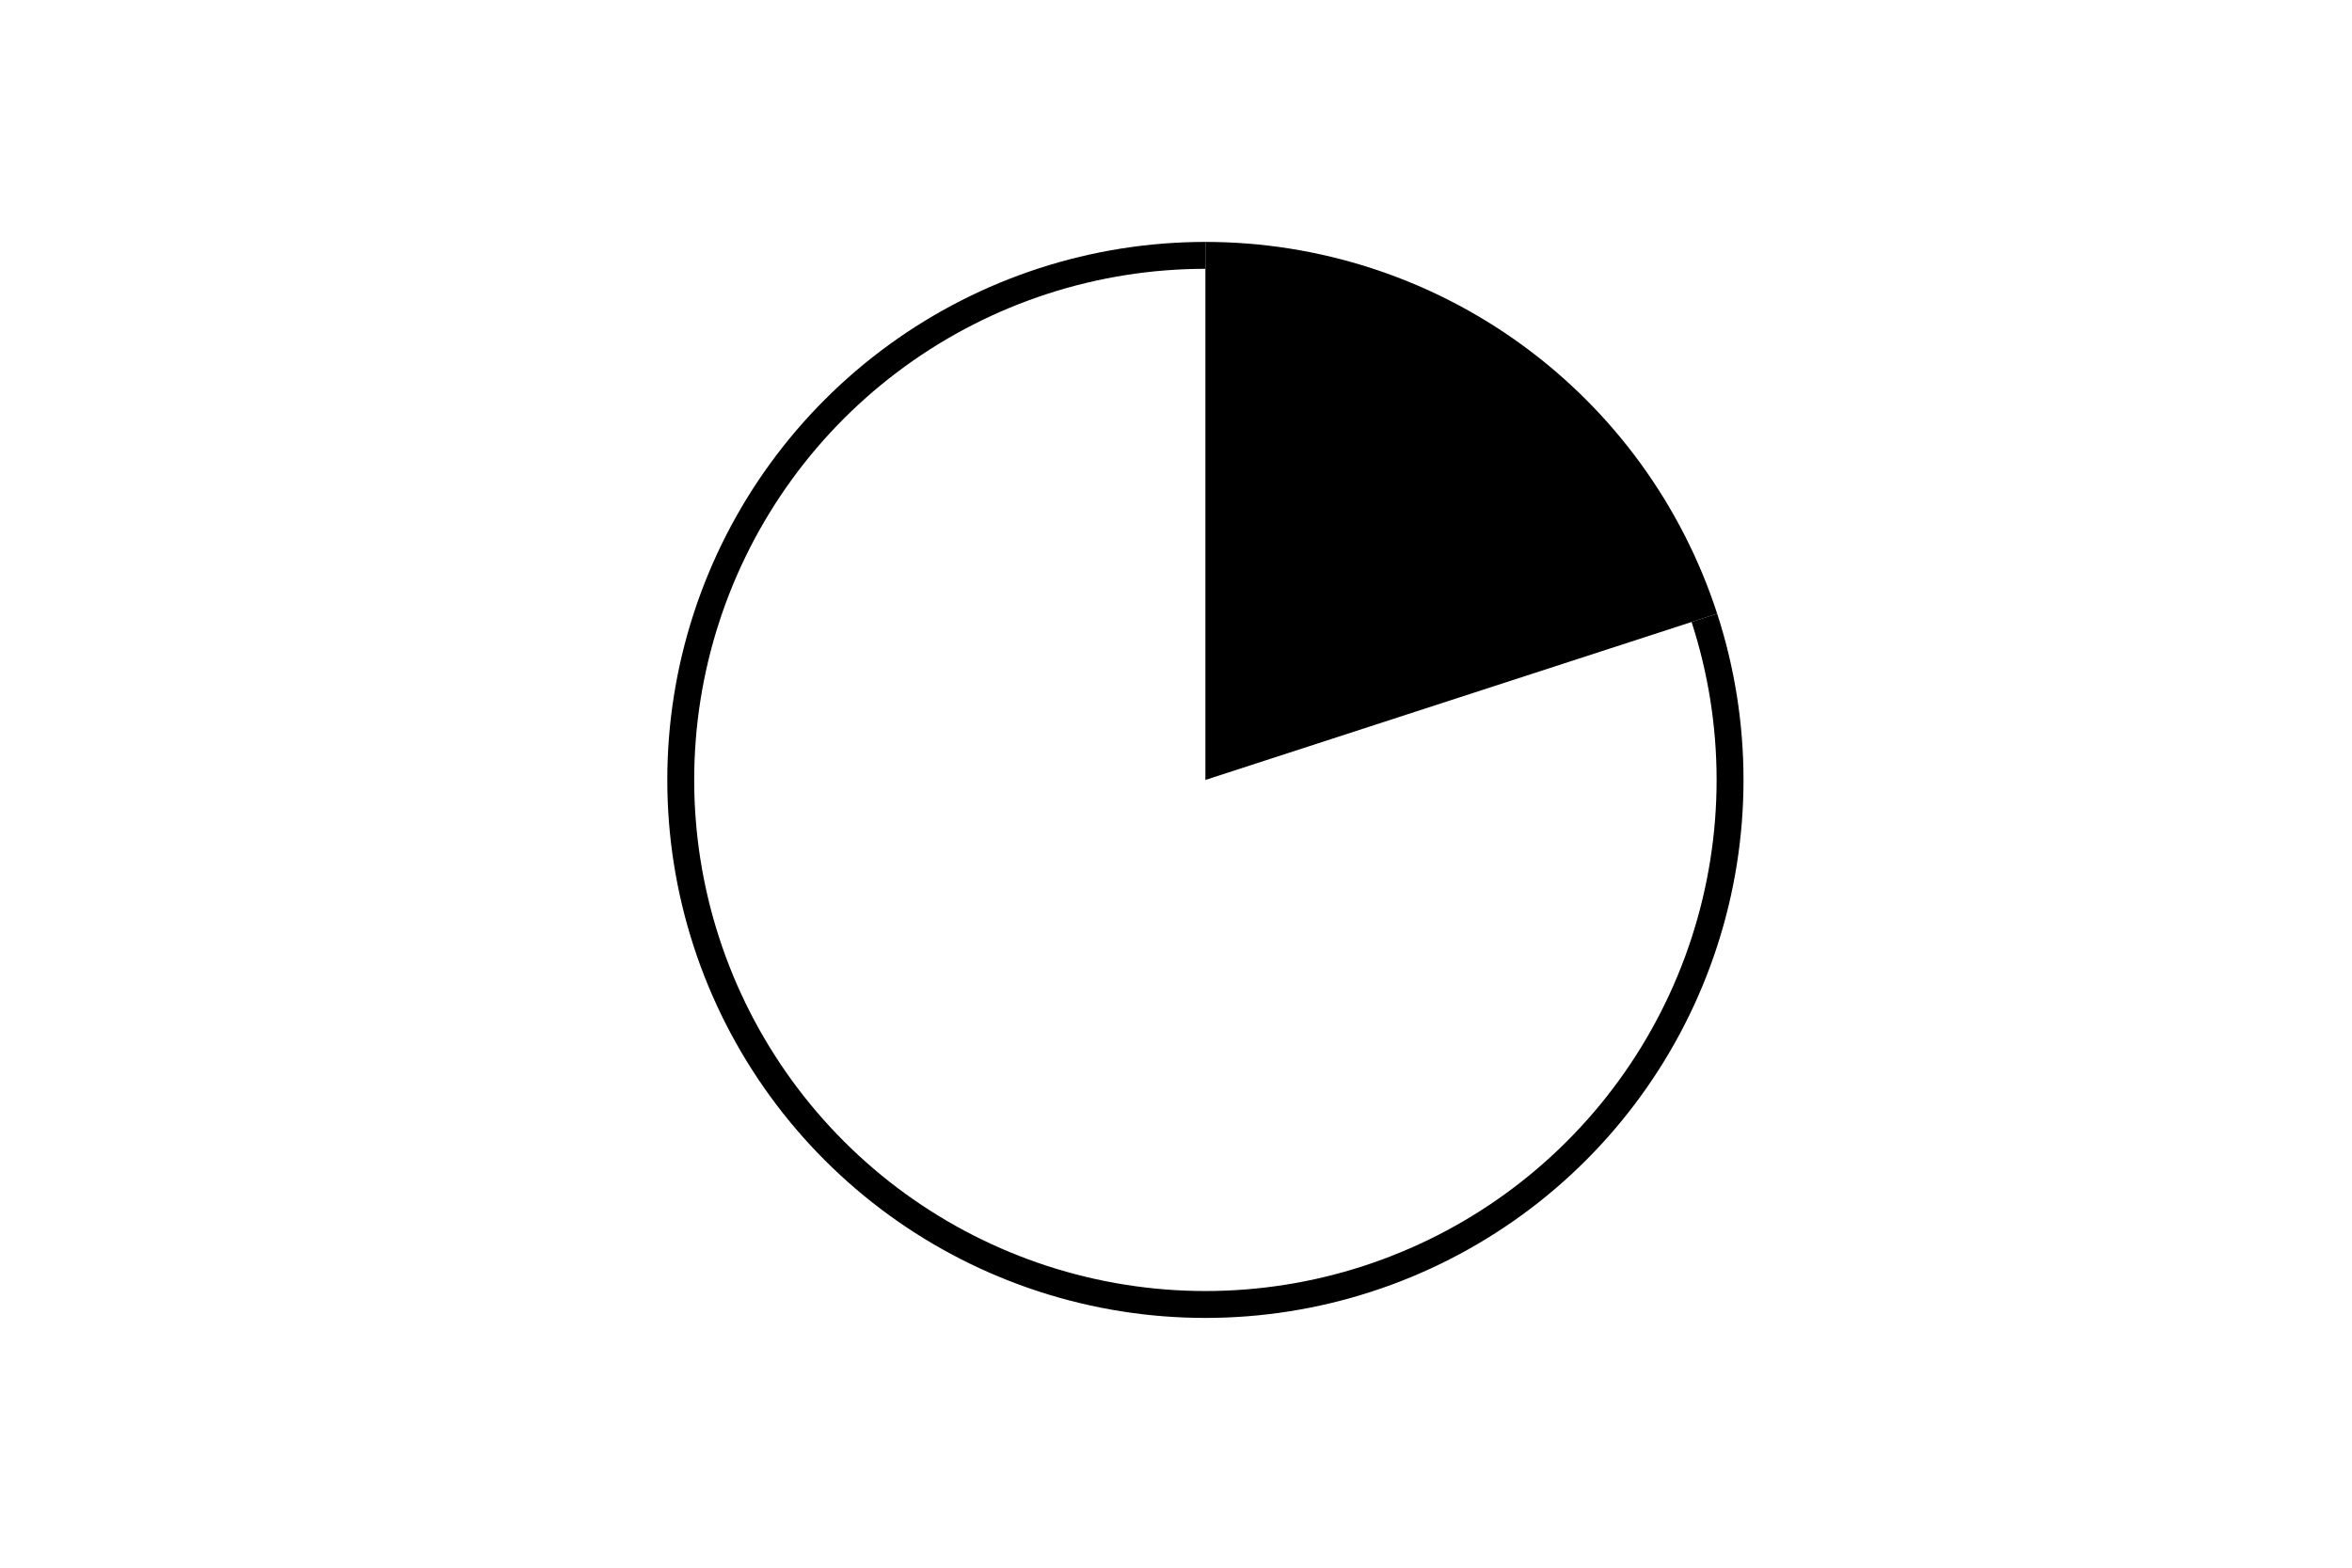
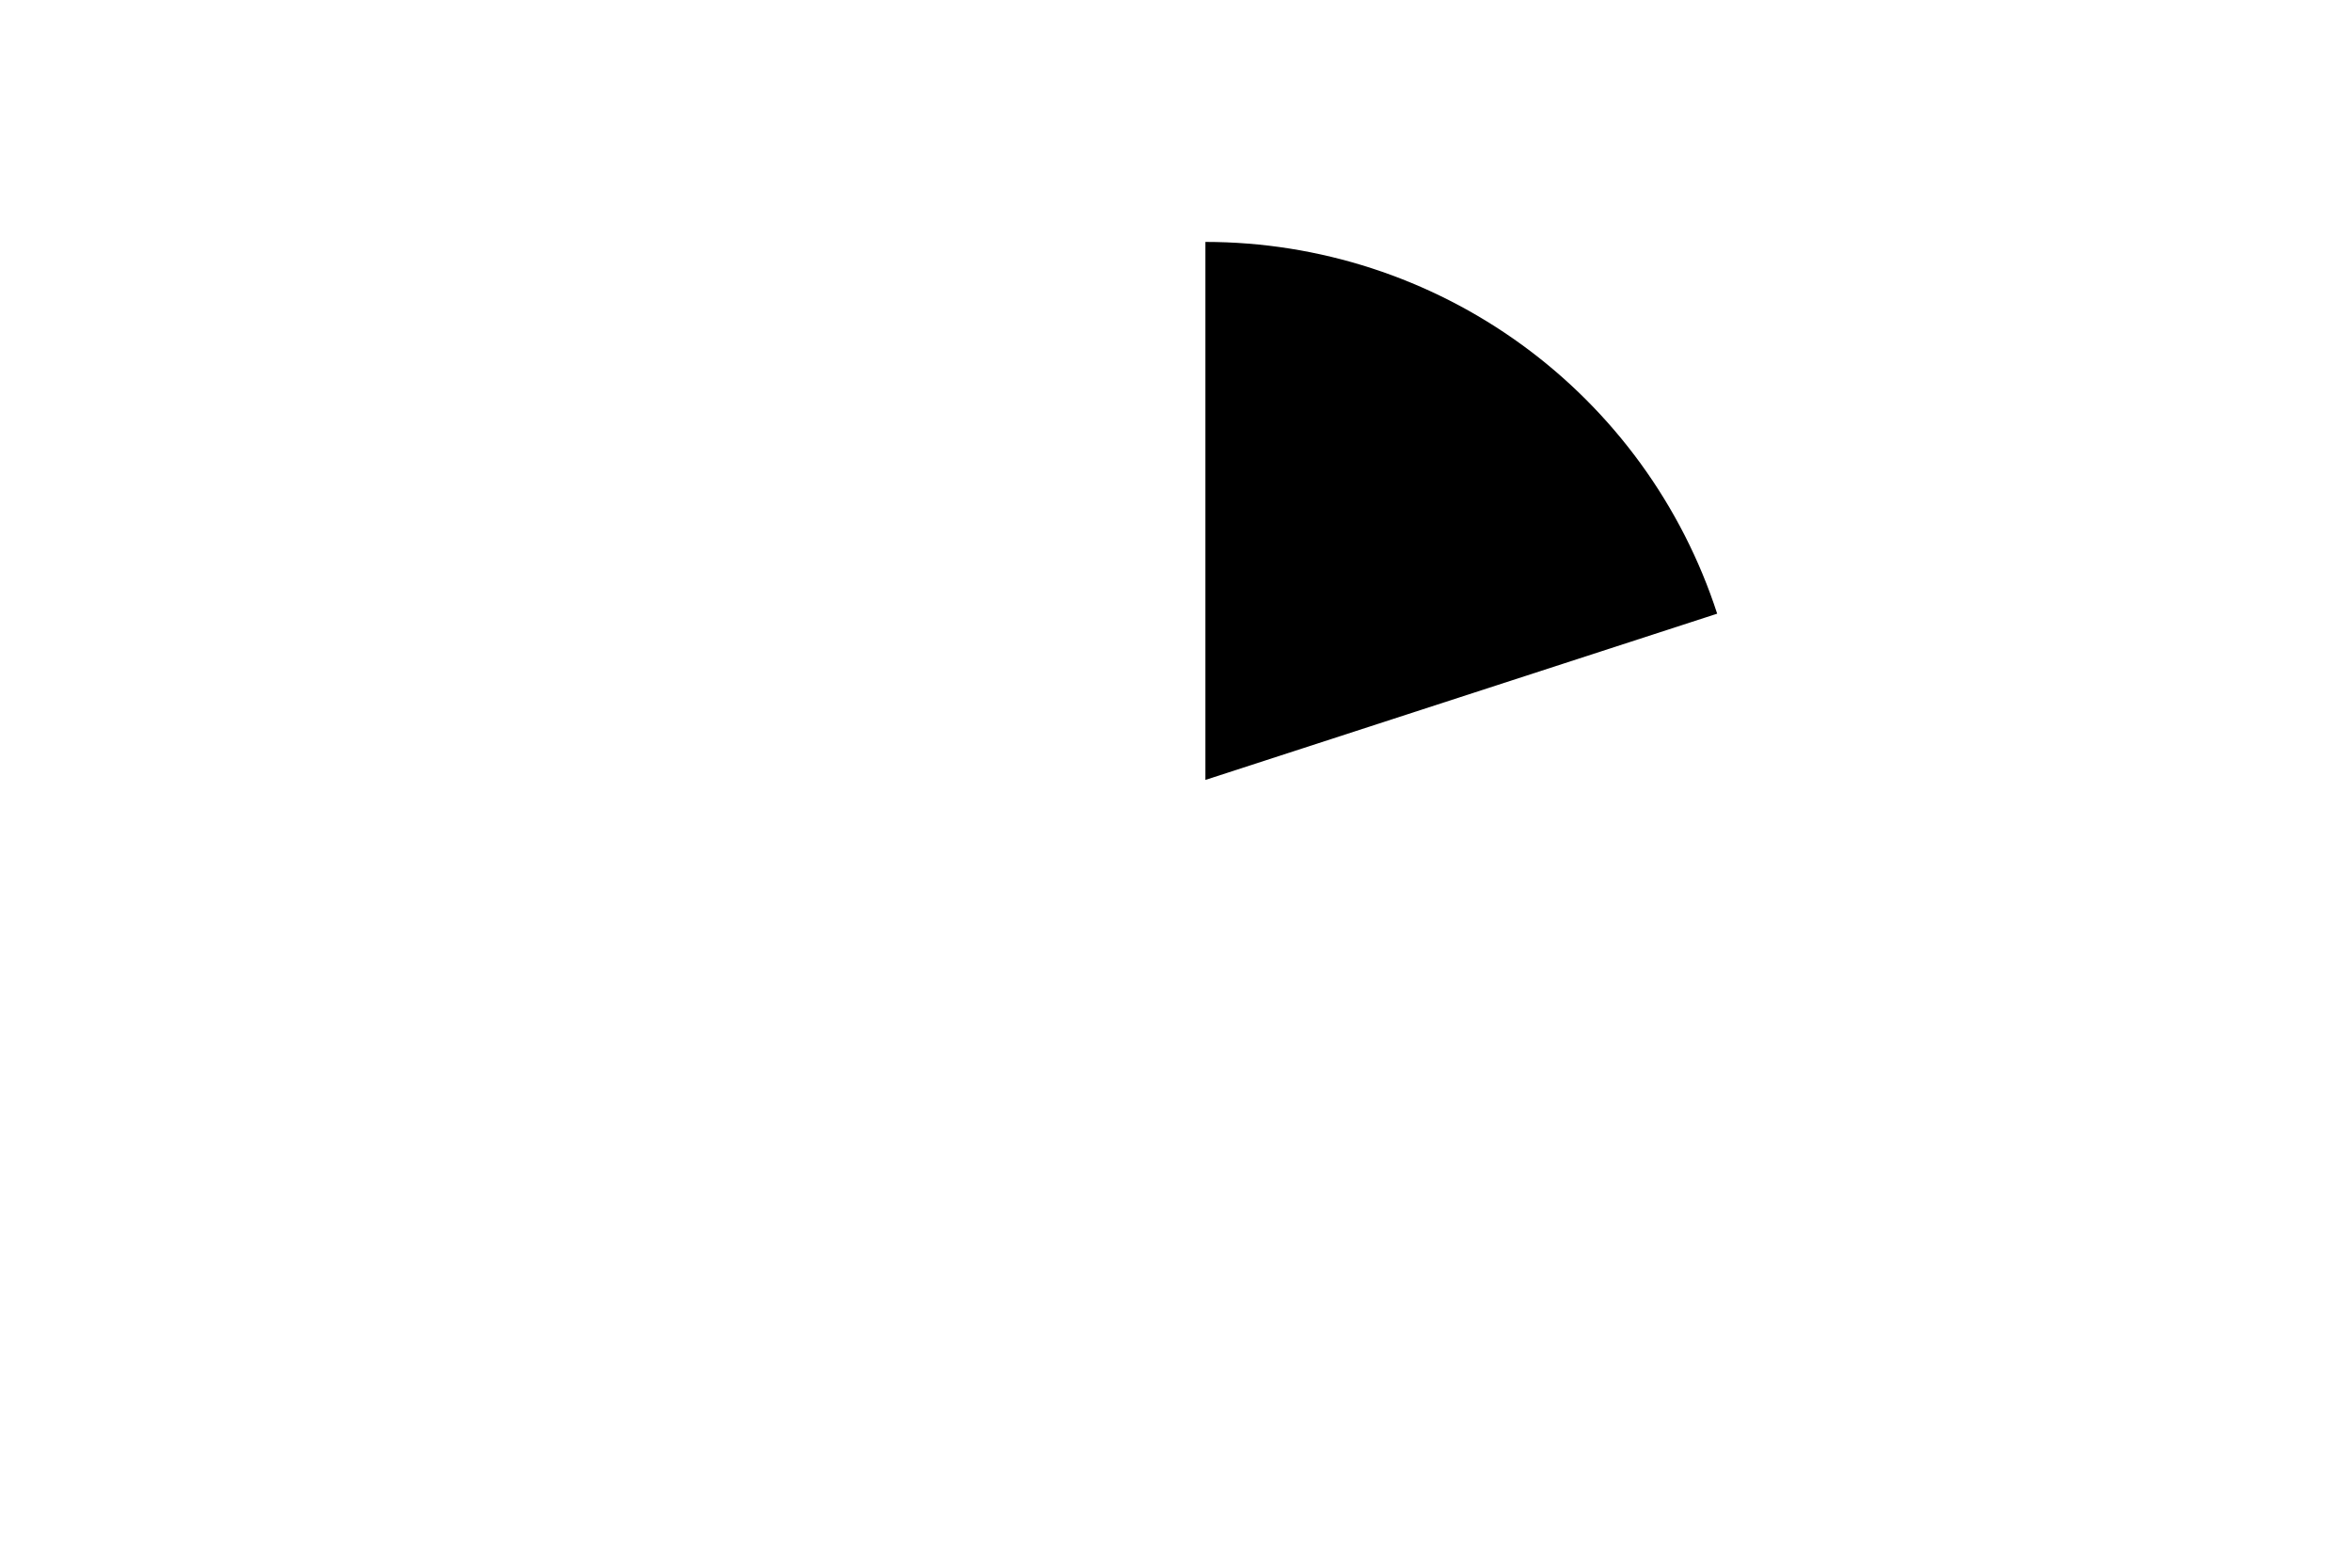
- <svg xmlns="http://www.w3.org/2000/svg" height="288pt" version="1.1" viewBox="0 0 432 288" width="432pt">
-   <defs>
-     <style type="text/css">
- *{stroke-linecap:butt;stroke-linejoin:round;}
-   </style>
-   </defs>
-   <g id="figure_1">
-     <g id="patch_1">
-       <path d="M 0 288  L 432 288  L 432 0  L 0 0  z " style="fill:none;" />
-     </g>
-     <g id="axes_1">
-       <g id="patch_2">
-         <path d="M 315.399 112.738  C 308.95 92.89 296.378 75.586 279.495 63.32  C 262.611 51.053 242.269 44.444 221.4 44.444  L 221.4 143.28  L 315.399 112.738  z " />
-       </g>
-       <g id="patch_3">
-         <path d="M 221.4 44.444  C 211.029 44.444 200.722 46.076 190.858 49.281  C 180.994 52.486 171.696 57.224 163.305 63.32  C 154.915 69.416 147.536 76.795 141.44 85.185  C 135.344 93.576 130.606 102.874 127.401 112.738  C 124.196 122.602 122.564 132.909 122.564 143.28  C 122.564 153.651 124.196 163.958 127.401 173.822  C 130.606 183.686 135.344 192.984 141.44 201.375  C 147.536 209.765 154.915 217.144 163.305 223.24  C 171.696 229.336 180.994 234.074 190.858 237.279  C 200.722 240.484 211.029 242.116 221.4 242.116  C 231.771 242.116 242.078 240.484 251.942 237.279  C 261.806 234.074 271.104 229.336 279.495 223.24  C 287.885 217.144 295.264 209.765 301.36 201.375  C 307.456 192.984 312.194 183.686 315.399 173.822  C 318.604 163.958 320.236 153.651 320.236 143.28  C 320.236 132.909 318.604 122.602 315.399 112.738  L 310.699 114.265  C 313.744 123.636 315.295 133.427 315.295 143.28  C 315.295 153.133 313.744 162.924 310.699 172.295  C 307.654 181.666 303.154 190.499 297.362 198.47  C 291.571 206.441 284.561 213.451 276.59 219.242  C 268.619 225.034 259.786 229.534 250.415 232.579  C 241.044 235.624 231.253 237.175 221.4 237.175  C 211.547 237.175 201.756 235.624 192.385 232.579  C 183.014 229.534 174.181 225.034 166.21 219.242  C 158.239 213.451 151.229 206.441 145.438 198.47  C 139.646 190.499 135.146 181.666 132.101 172.295  C 129.056 162.924 127.505 153.133 127.505 143.28  C 127.505 133.427 129.056 123.636 132.101 114.265  C 135.146 104.894 139.646 96.061 145.438 88.09  C 151.229 80.119 158.239 73.109 166.21 67.318  C 174.181 61.526 183.014 57.026 192.385 53.981  C 201.756 50.936 211.547 49.385 221.4 49.385  z " />
-       </g>
-       <g id="matplotlib.axis_1" />
-       <g id="matplotlib.axis_2" />
-     </g>
+ <svg xmlns="http://www.w3.org/2000/svg" height="288pt" stroke-linejoin="round" viewBox="0 0 432 288" width="432pt">
+   <g stroke-linejoin="round">
+     <path d="m0 288h432v-288h-432z" fill="none" />
+     <path d="m315.399 112.738c-6.449-19.848-19.021-37.152-35.904-49.418-16.883-12.266-37.226-18.876-58.095-18.876v98.836z" />
  </g>
</svg>
